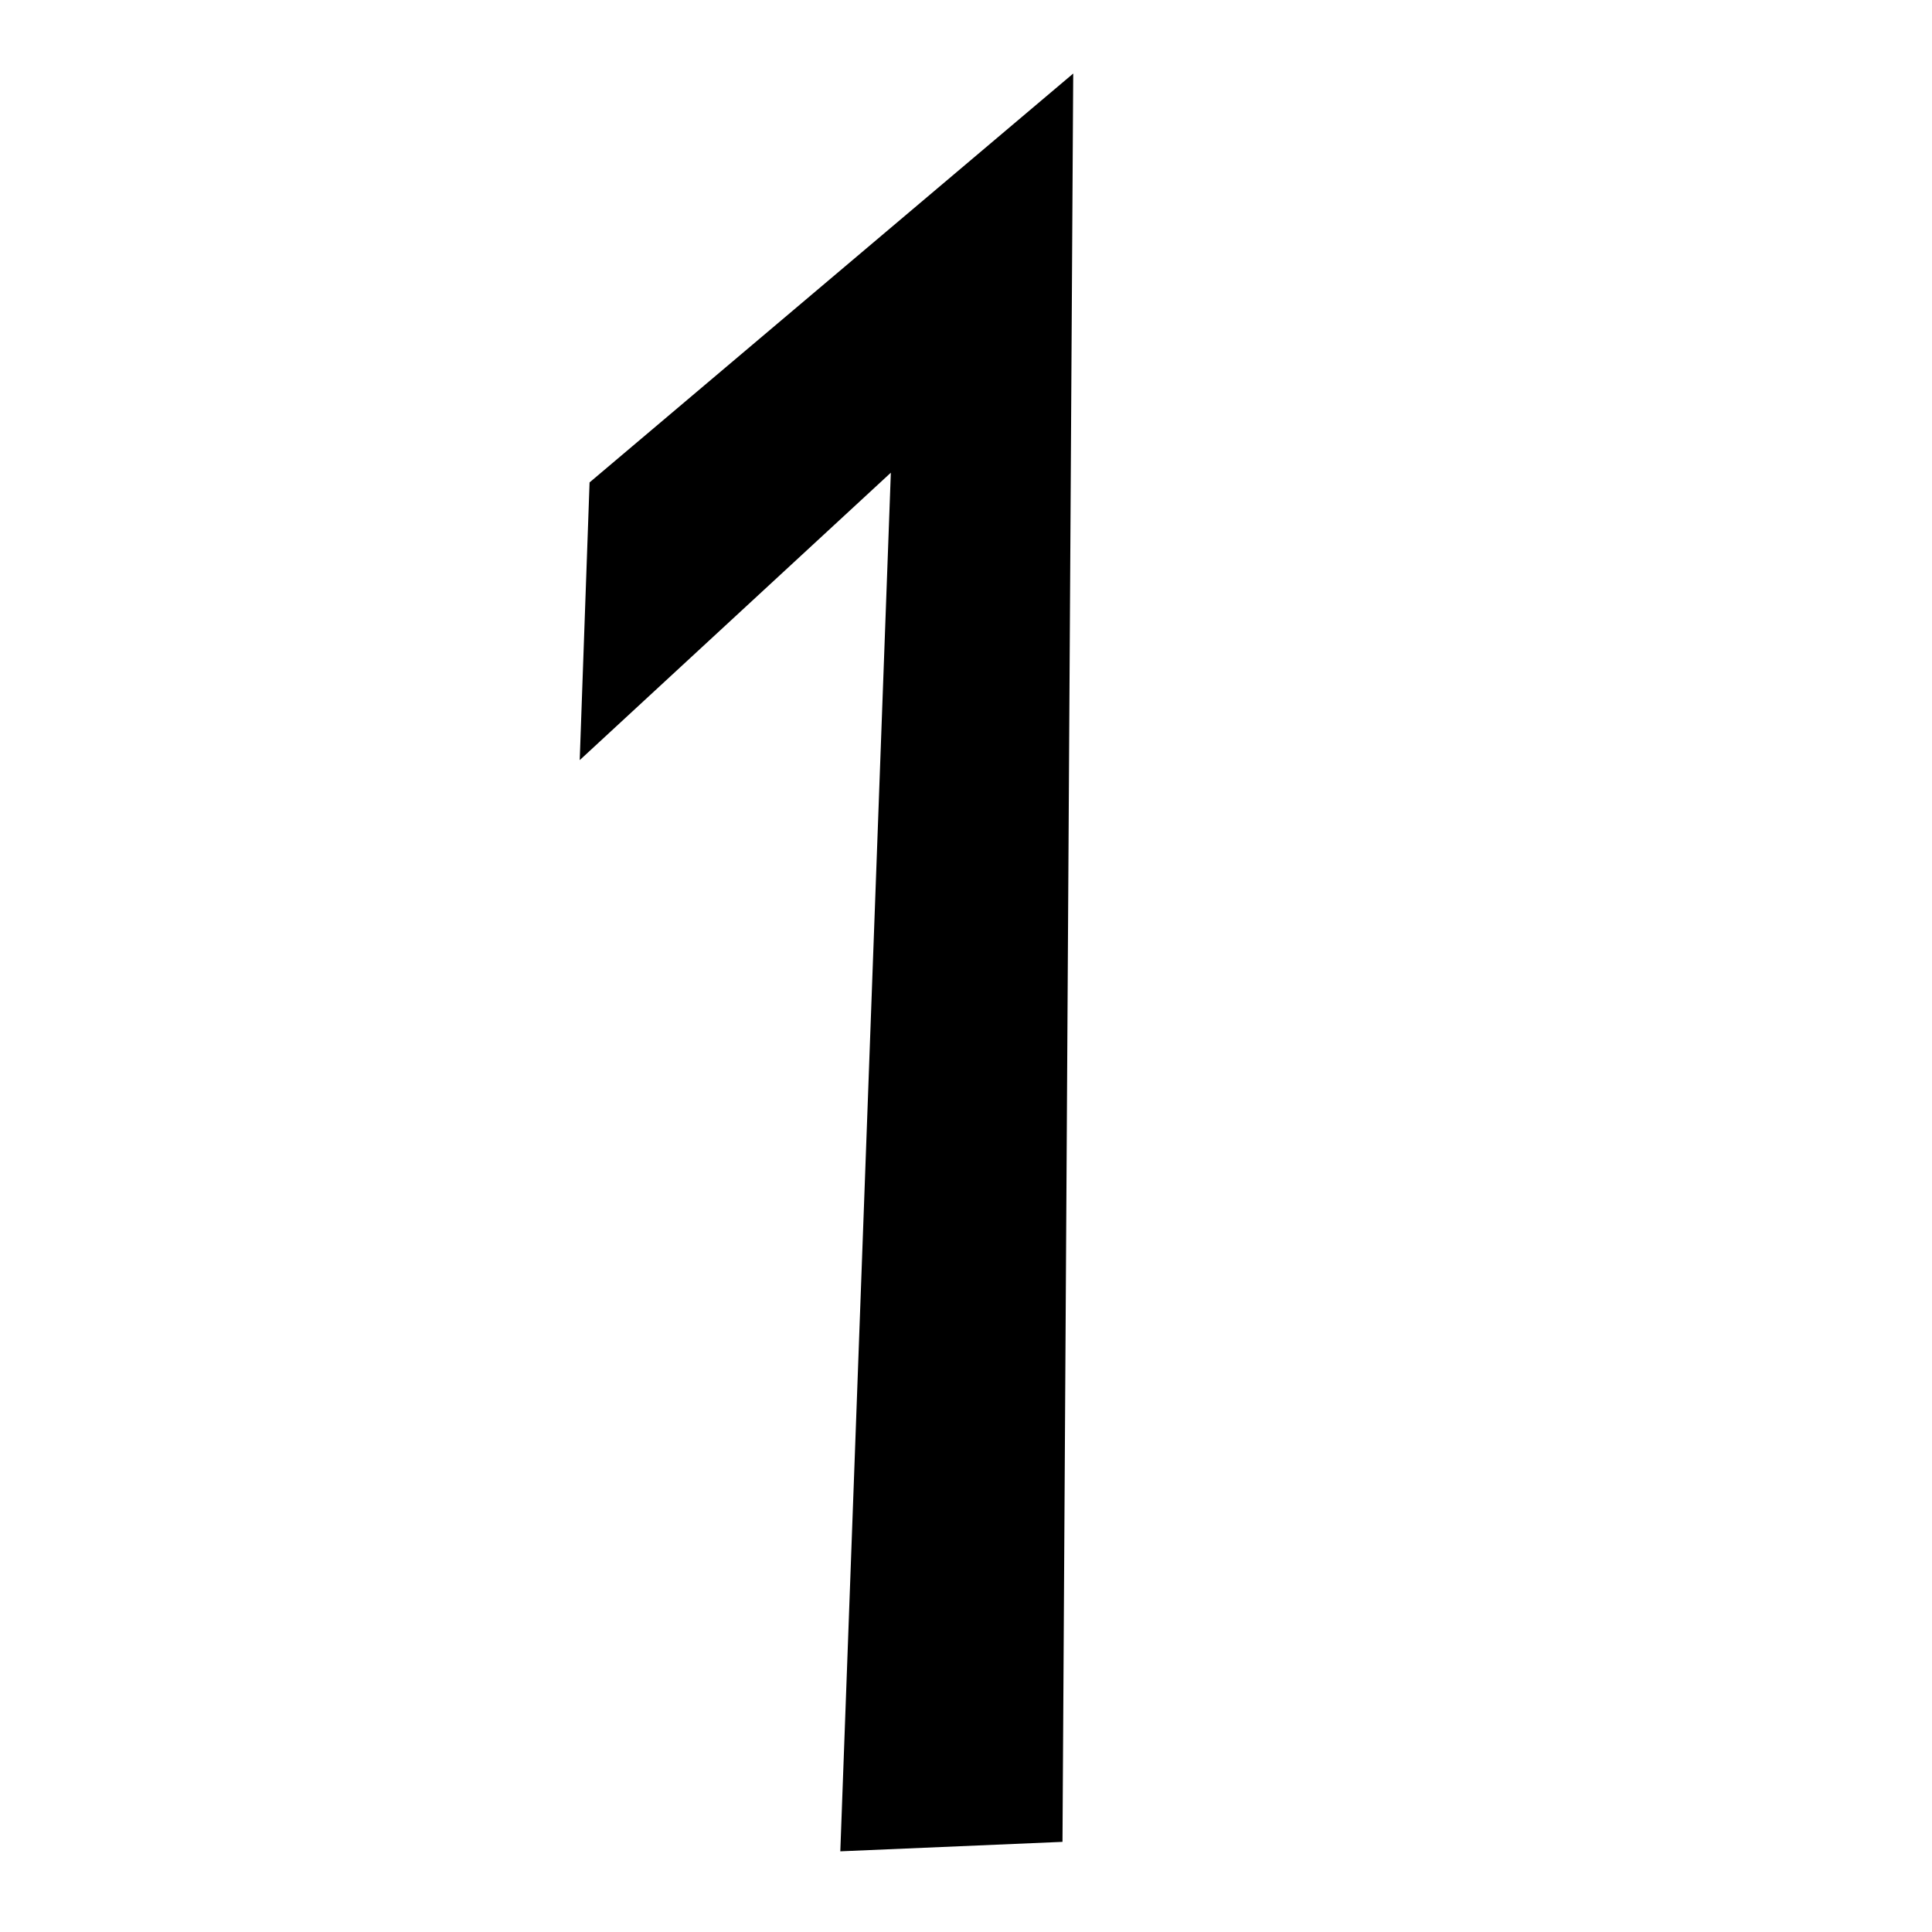
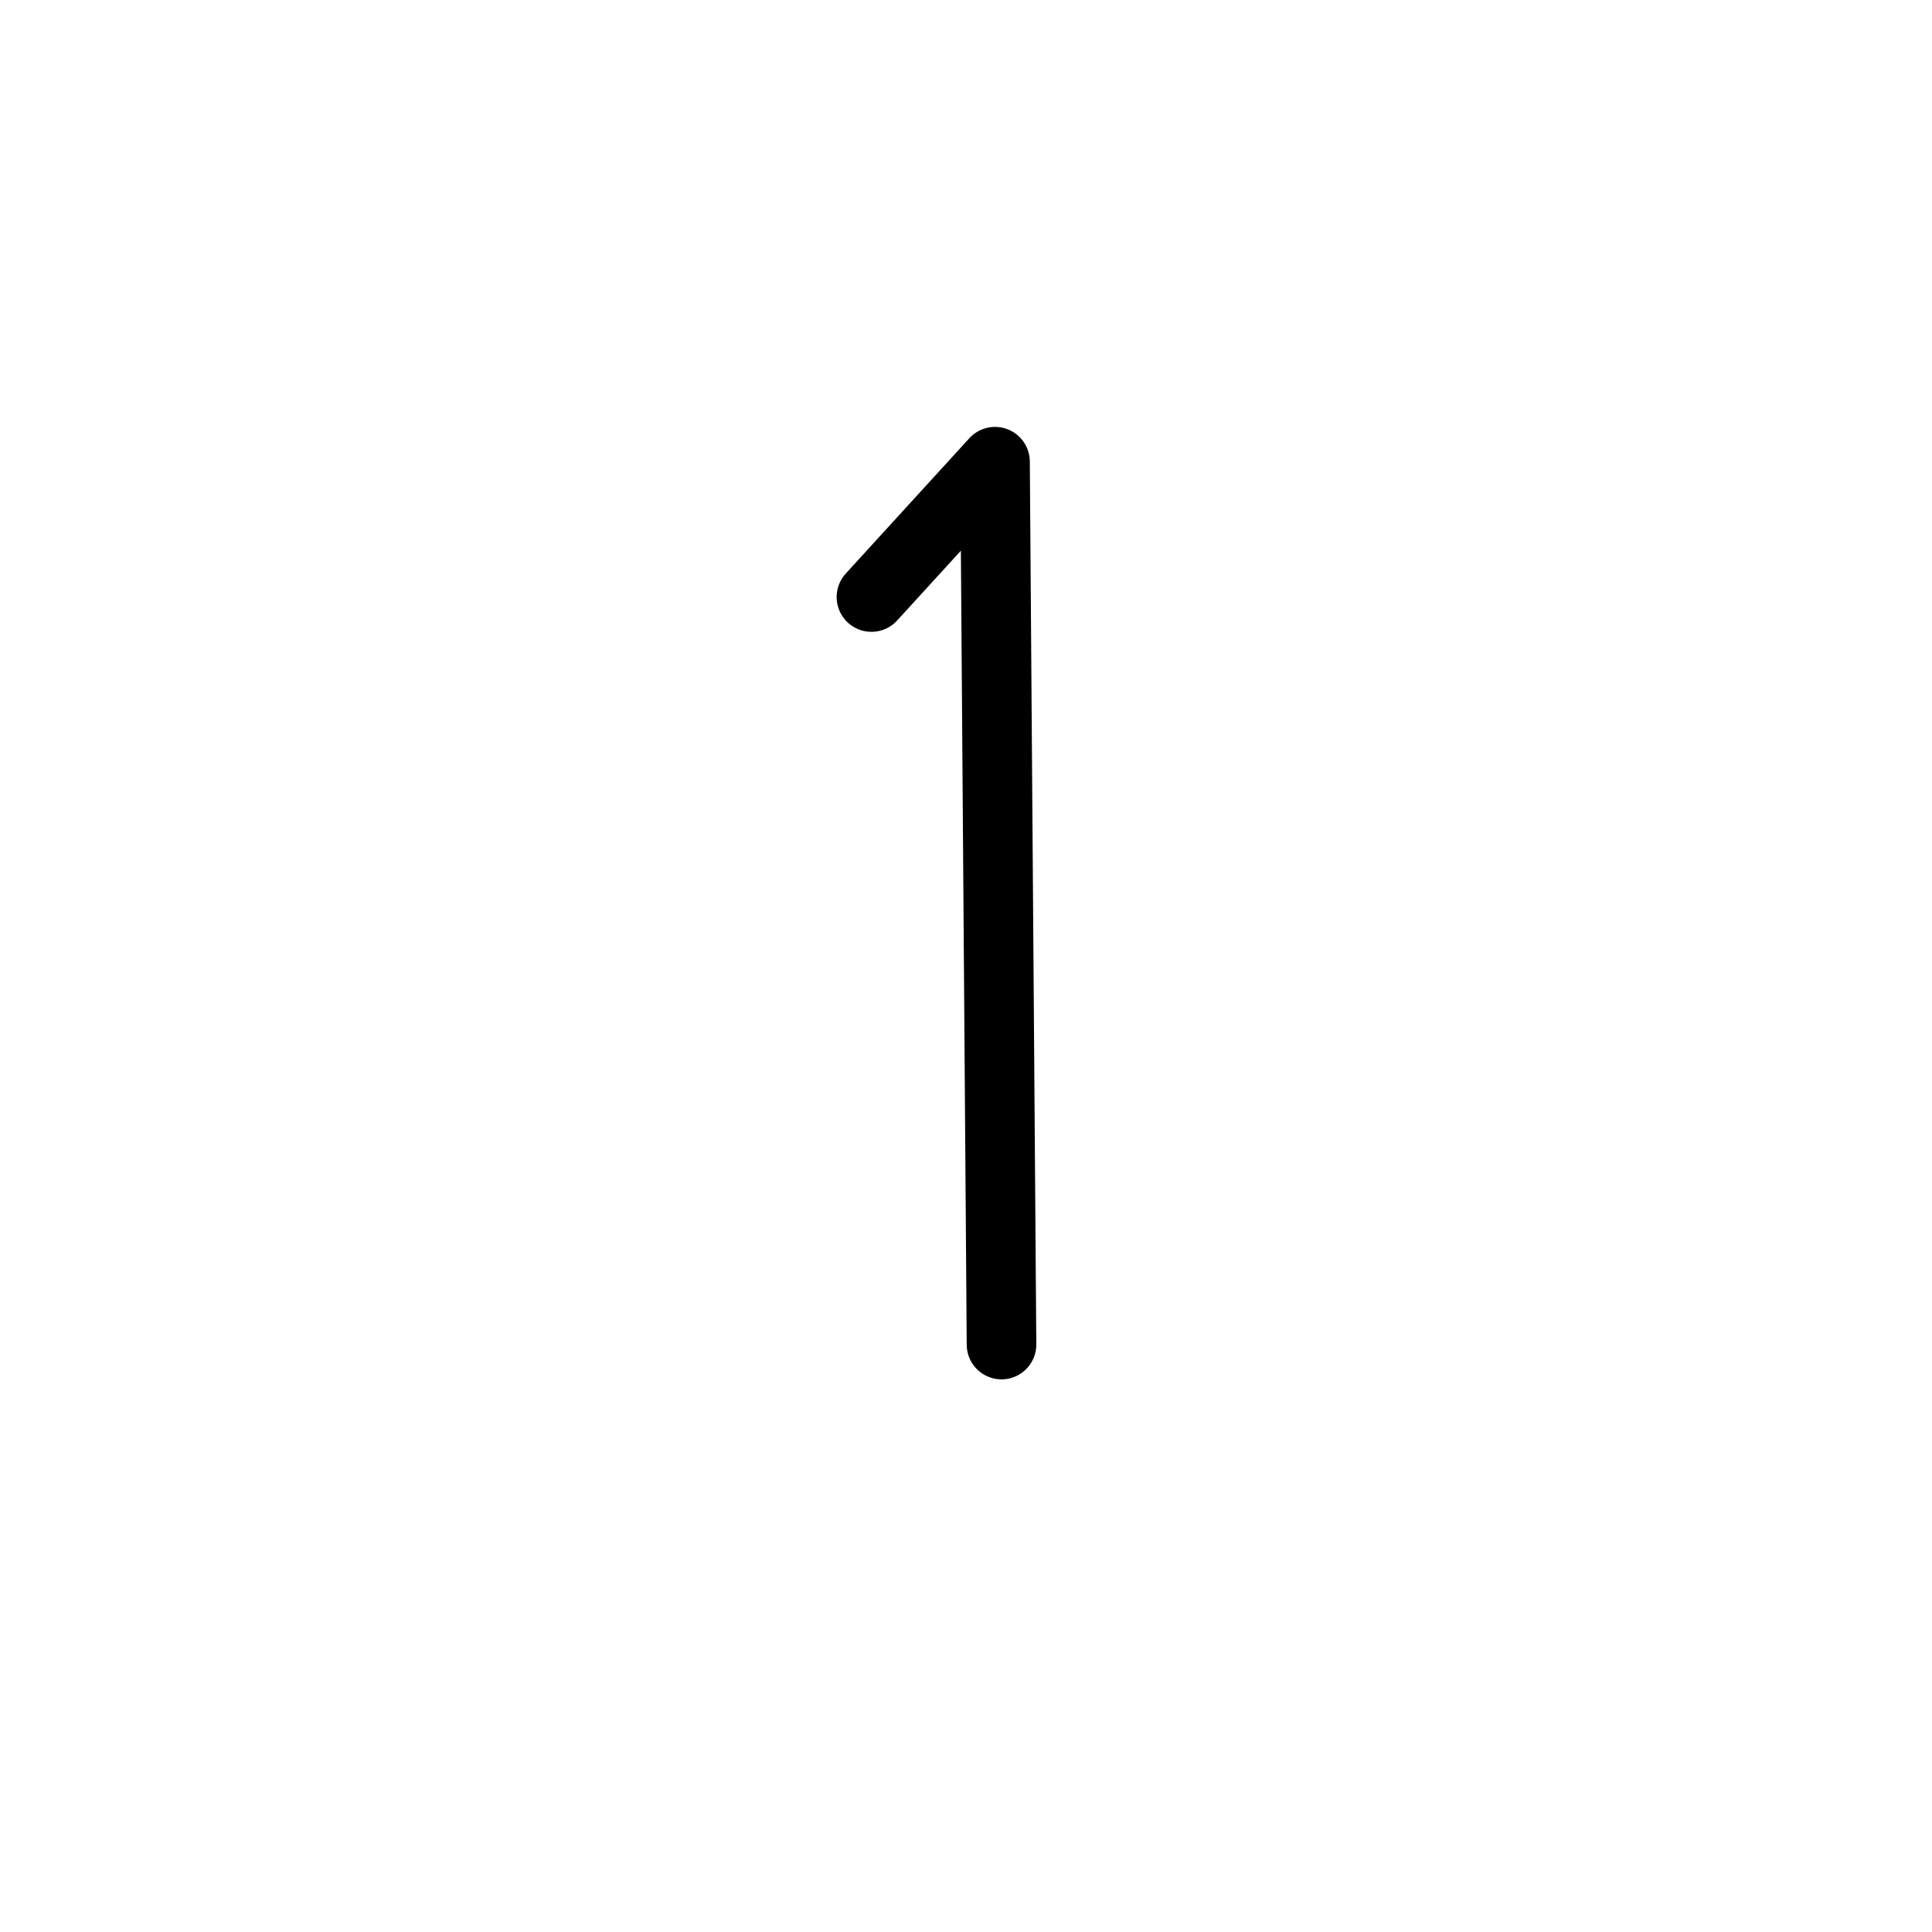
<svg xmlns="http://www.w3.org/2000/svg" width="50mm" height="50mm" viewBox="0 0 50 50" version="1.1" id="svg5">
  <defs id="defs2" />
  <g id="layer1">
-     <path style="fill:#000000;stroke:none;stroke-width:0.5;stroke-linecap:round;paint-order:fill markers stroke;stop-color:#000000" d="m 15.258,12.485 -0.255,7.187 8.052,-7.439 -1.308,35.679 5.75,-0.245 0.278,-45.764 z" id="path883" />
+     <path style="fill:none;stroke:#000000;stroke-width:1.801;stroke-linecap:round;stroke-linejoin:round;stroke-dasharray:none;paint-order:fill markers stroke;stop-color:#000000" d="m 22.553,15.451 3.198,-3.502 0.168,22.848" id="path2669" />
  </g>
</svg>
